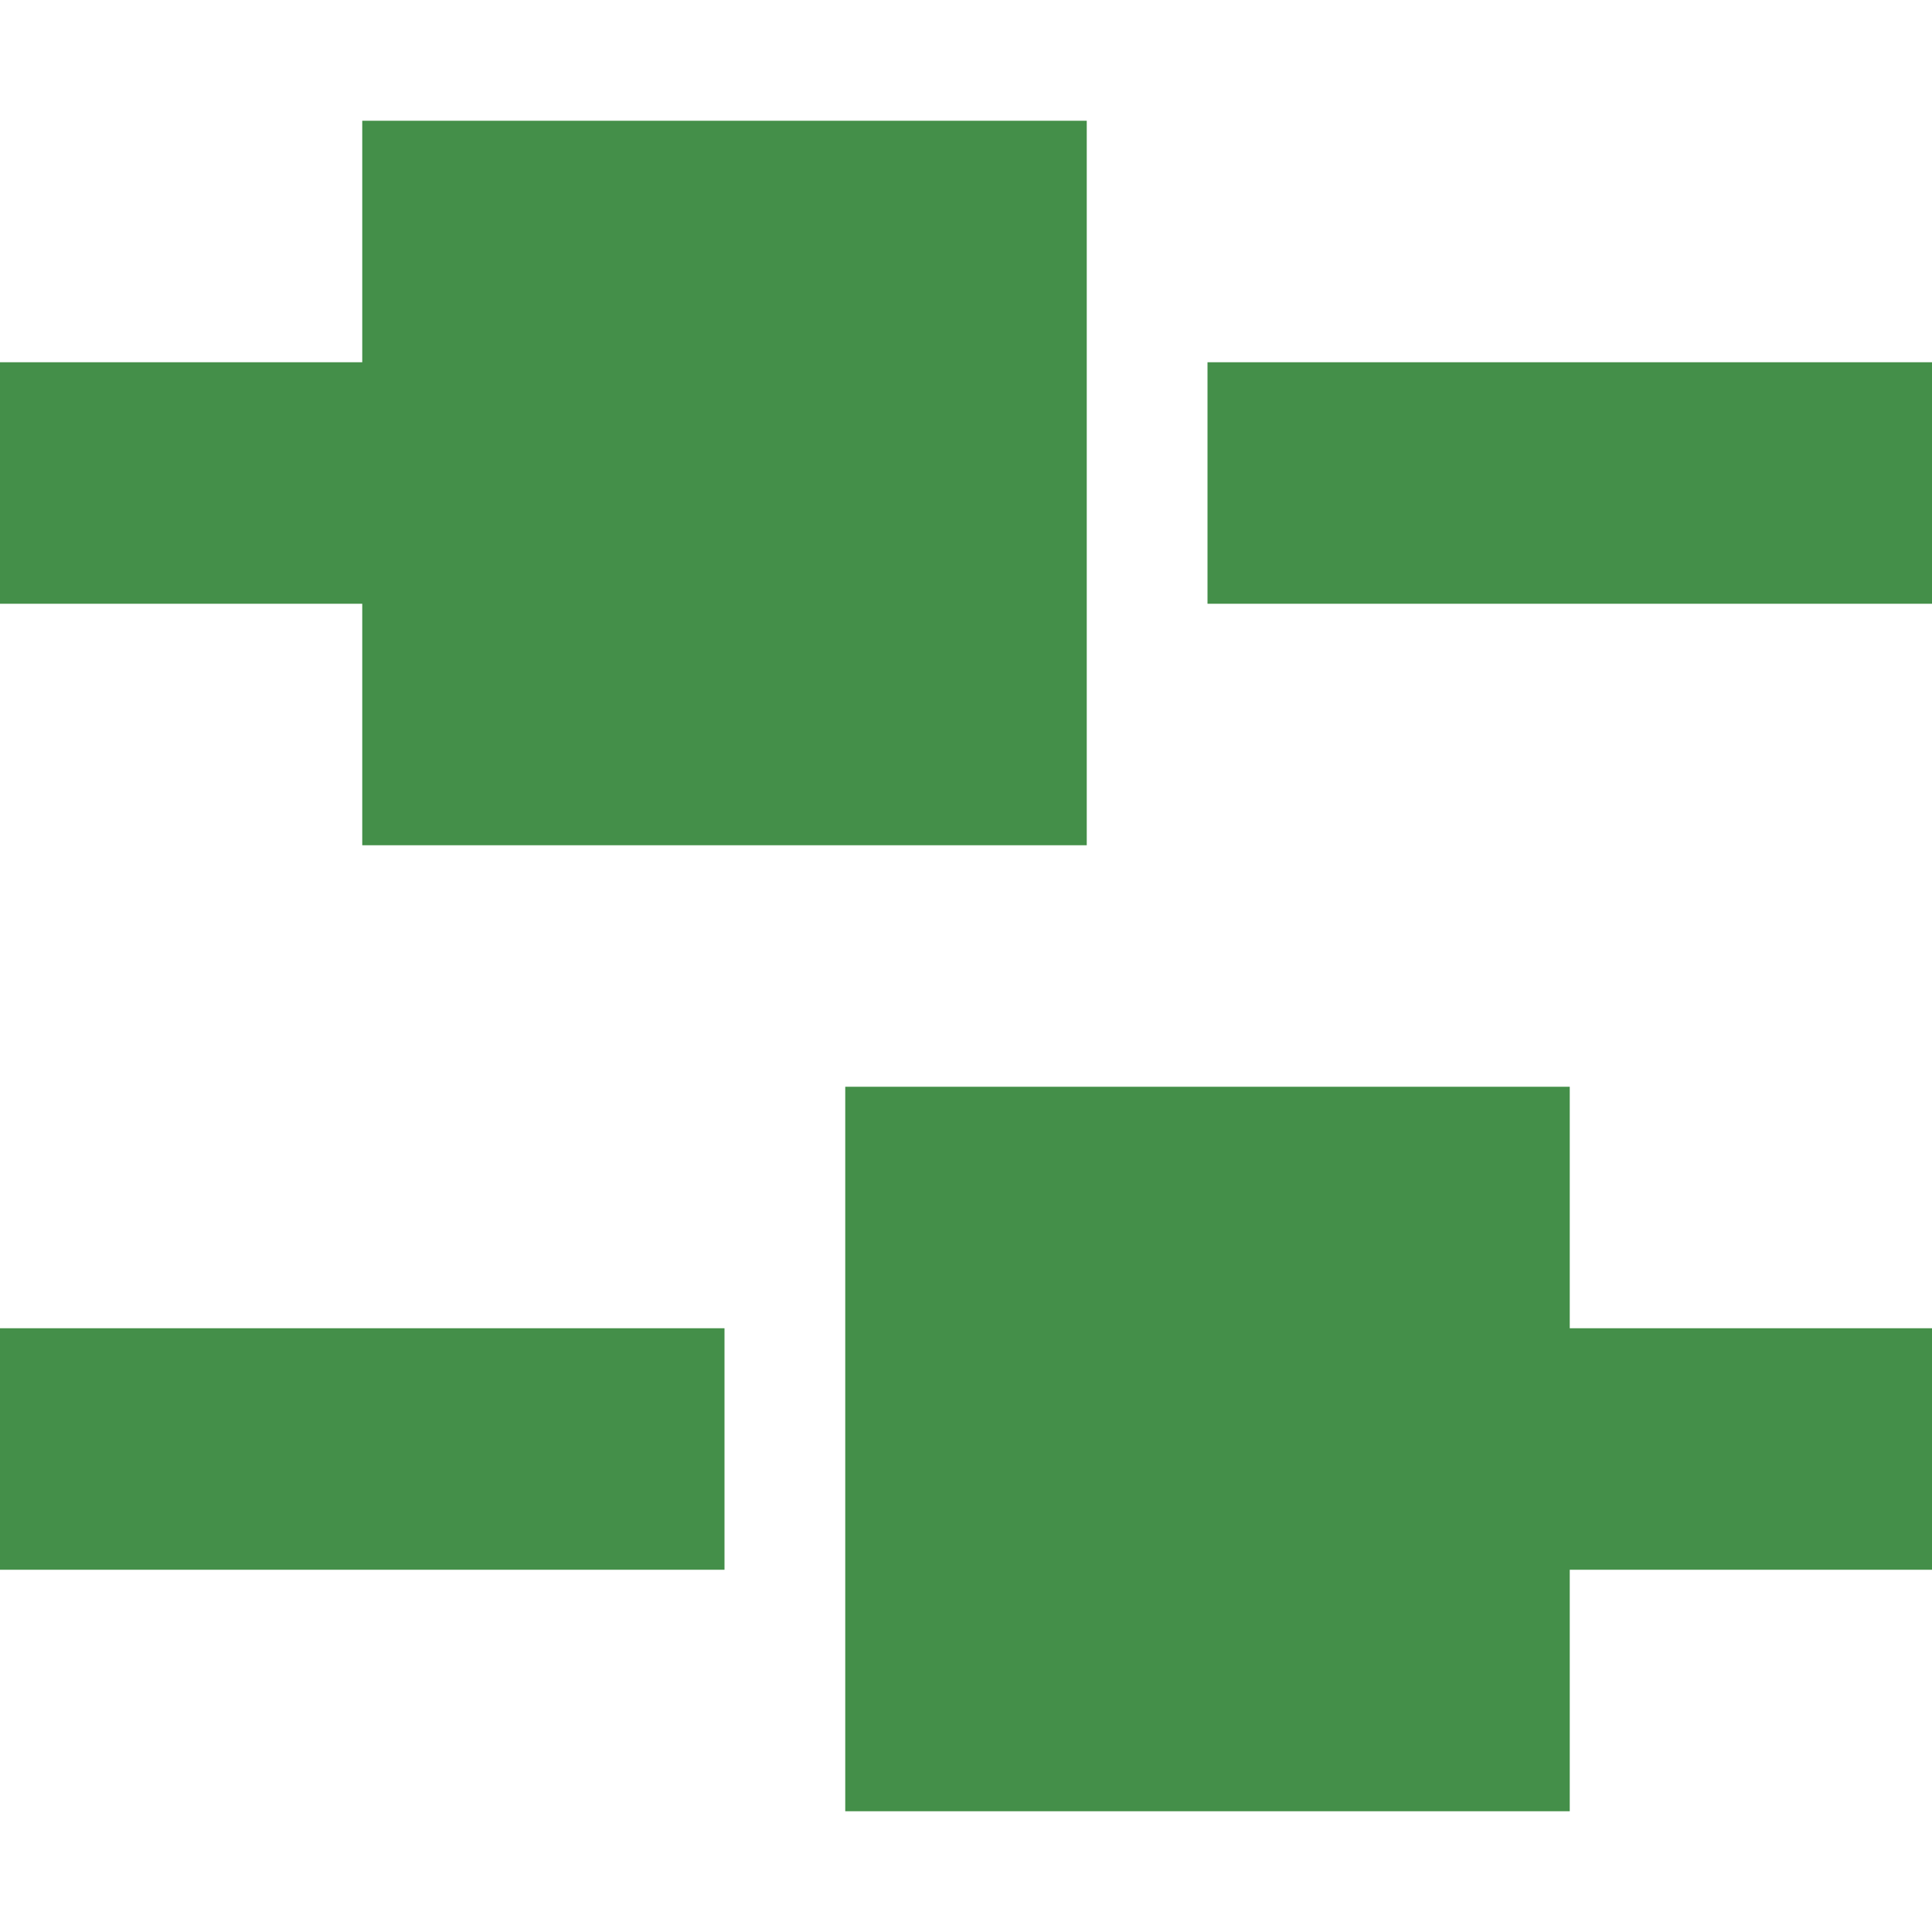
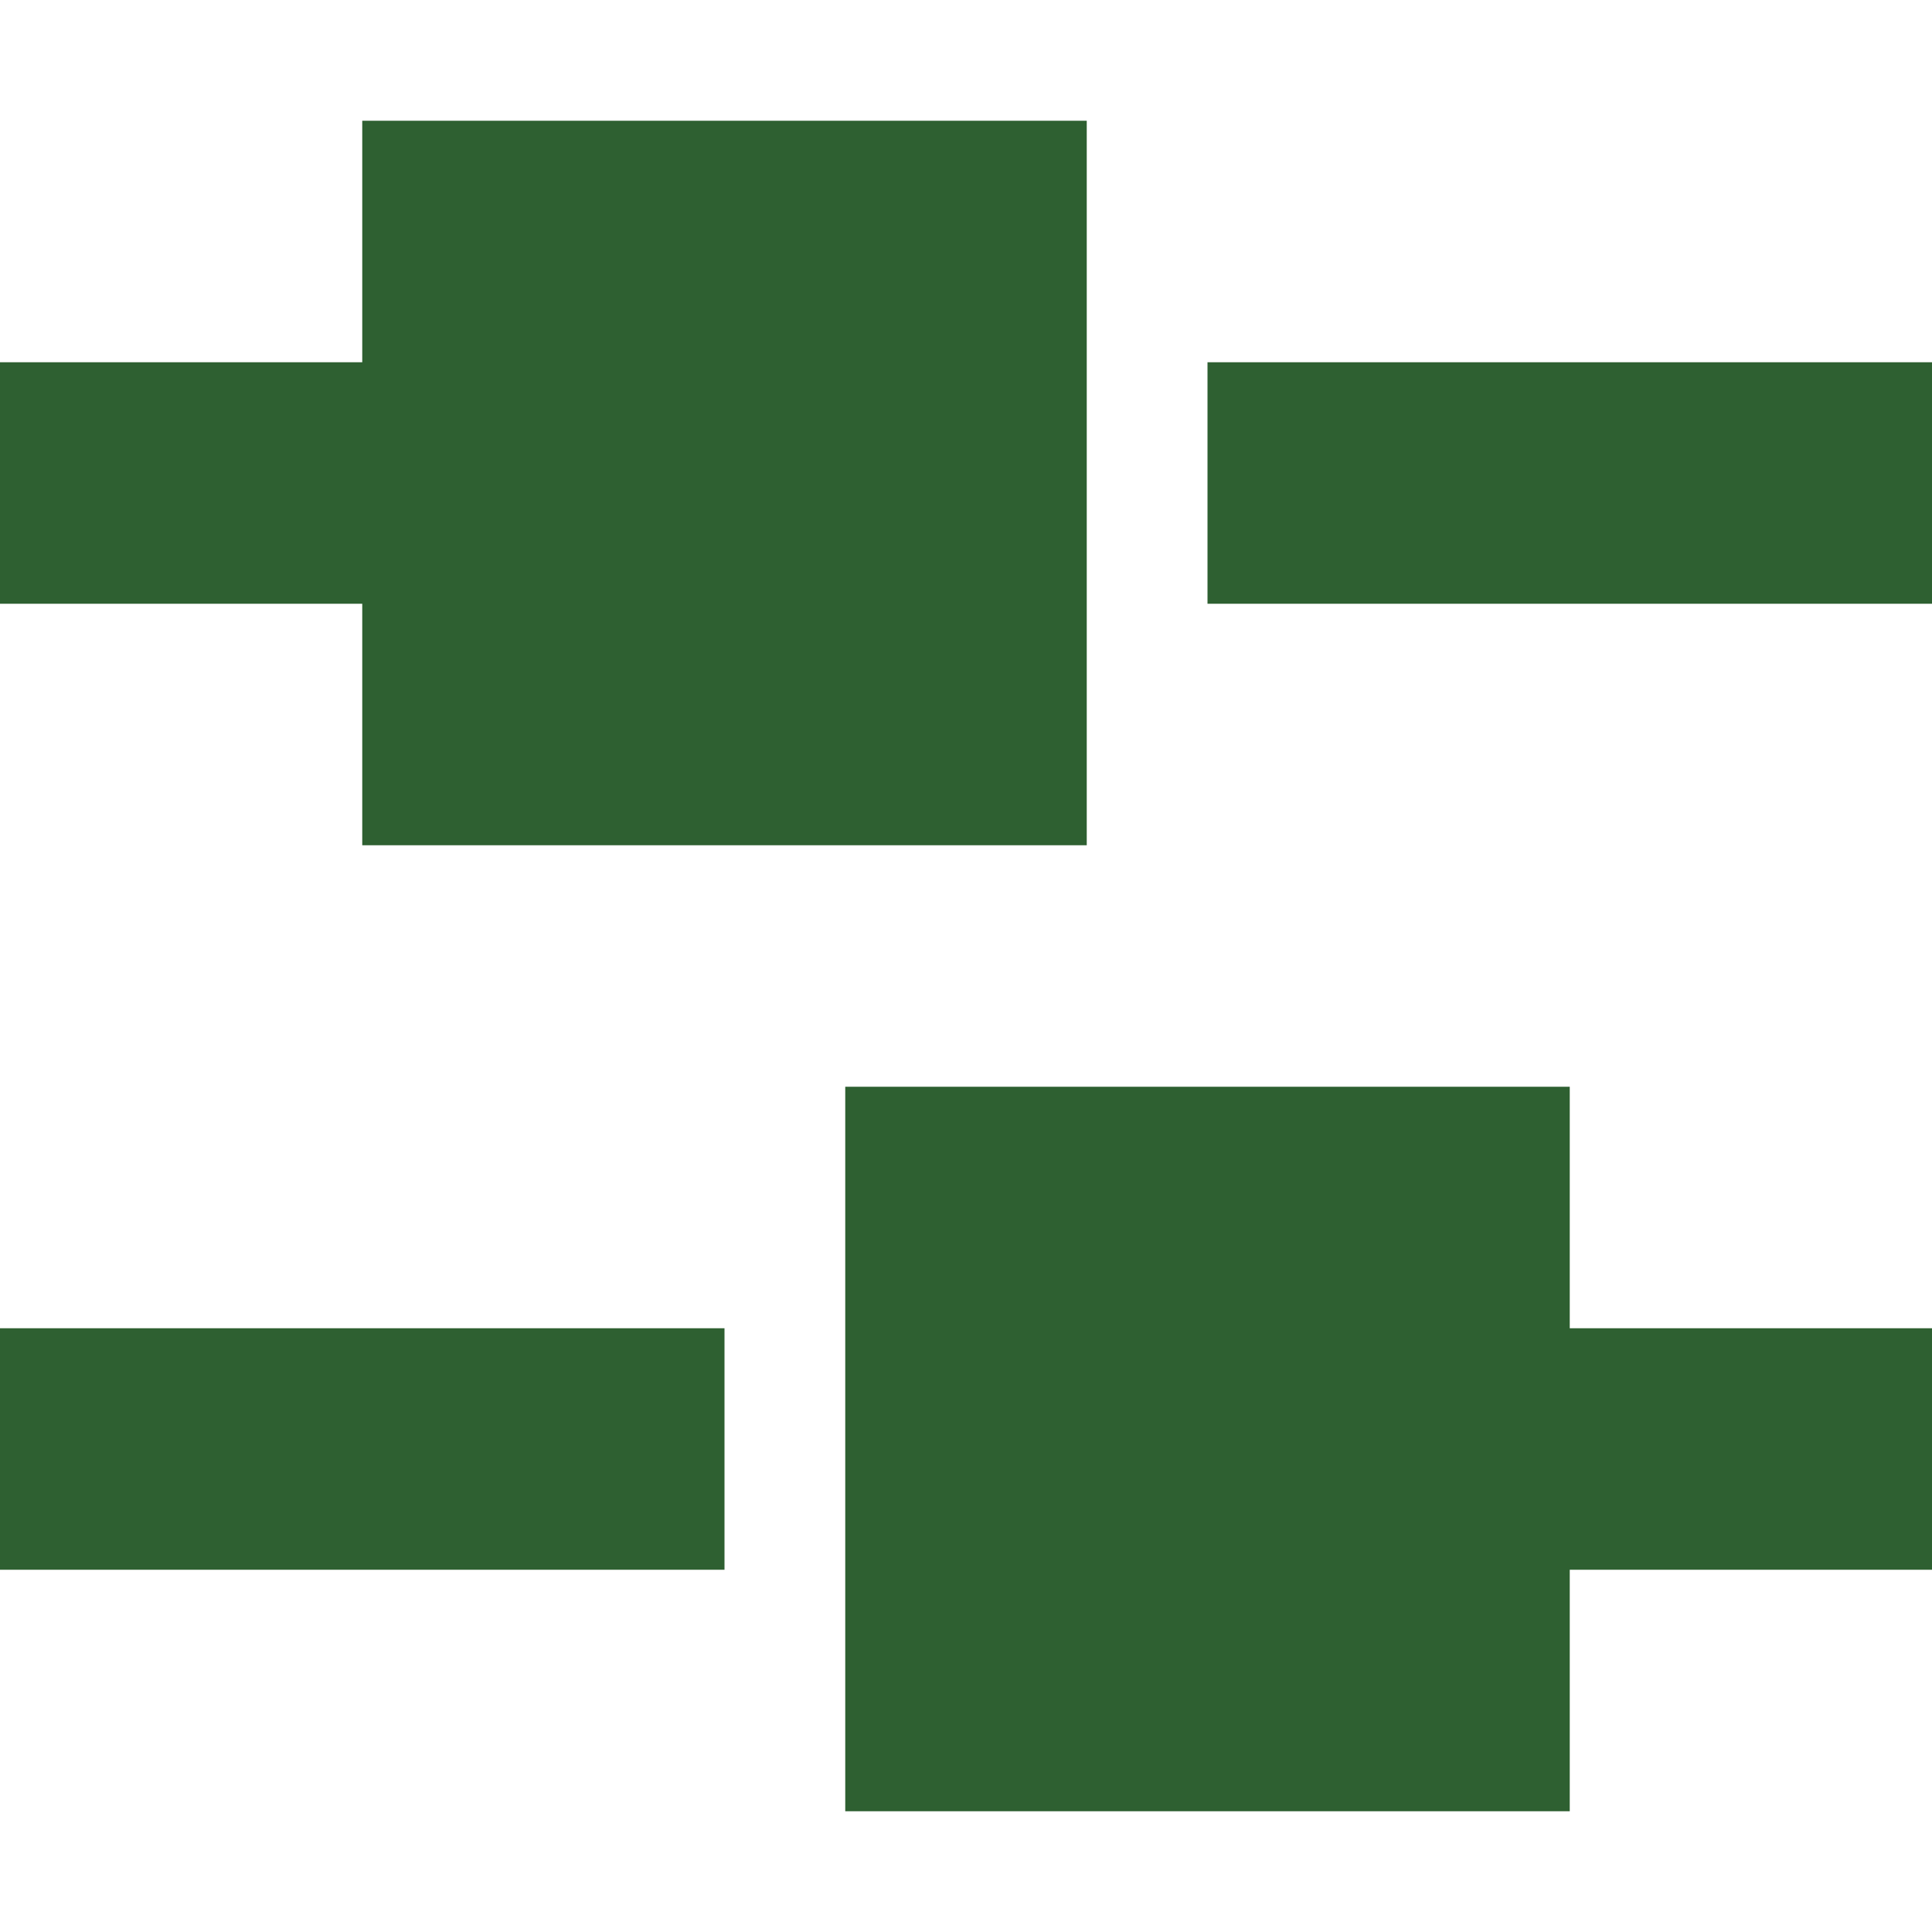
<svg xmlns="http://www.w3.org/2000/svg" version="1.1" id="Layer_1" x="0px" y="0px" width="16px" height="16px" viewBox="0 0 16 16" style="enable-background:new 0 0 16 16;" xml:space="preserve">
  <style type="text/css">
- 	.st0{fill:#448F49;}
+ 	.st0{fill:rgb(46, 96, 49);}
</style>
  <g>
    <rect x="10" y="3" class="st0" width="6" height="2" />
    <polygon class="st0" points="3,7 9,7 9,1 3,1 3,3 0,3 0,5 3,5  " />
    <rect y="11" class="st0" width="6" height="2" />
    <polygon class="st0" points="13,9 7,9 7,15 13,15 13,13 16,13 16,11 13,11  " />
  </g>
</svg>
